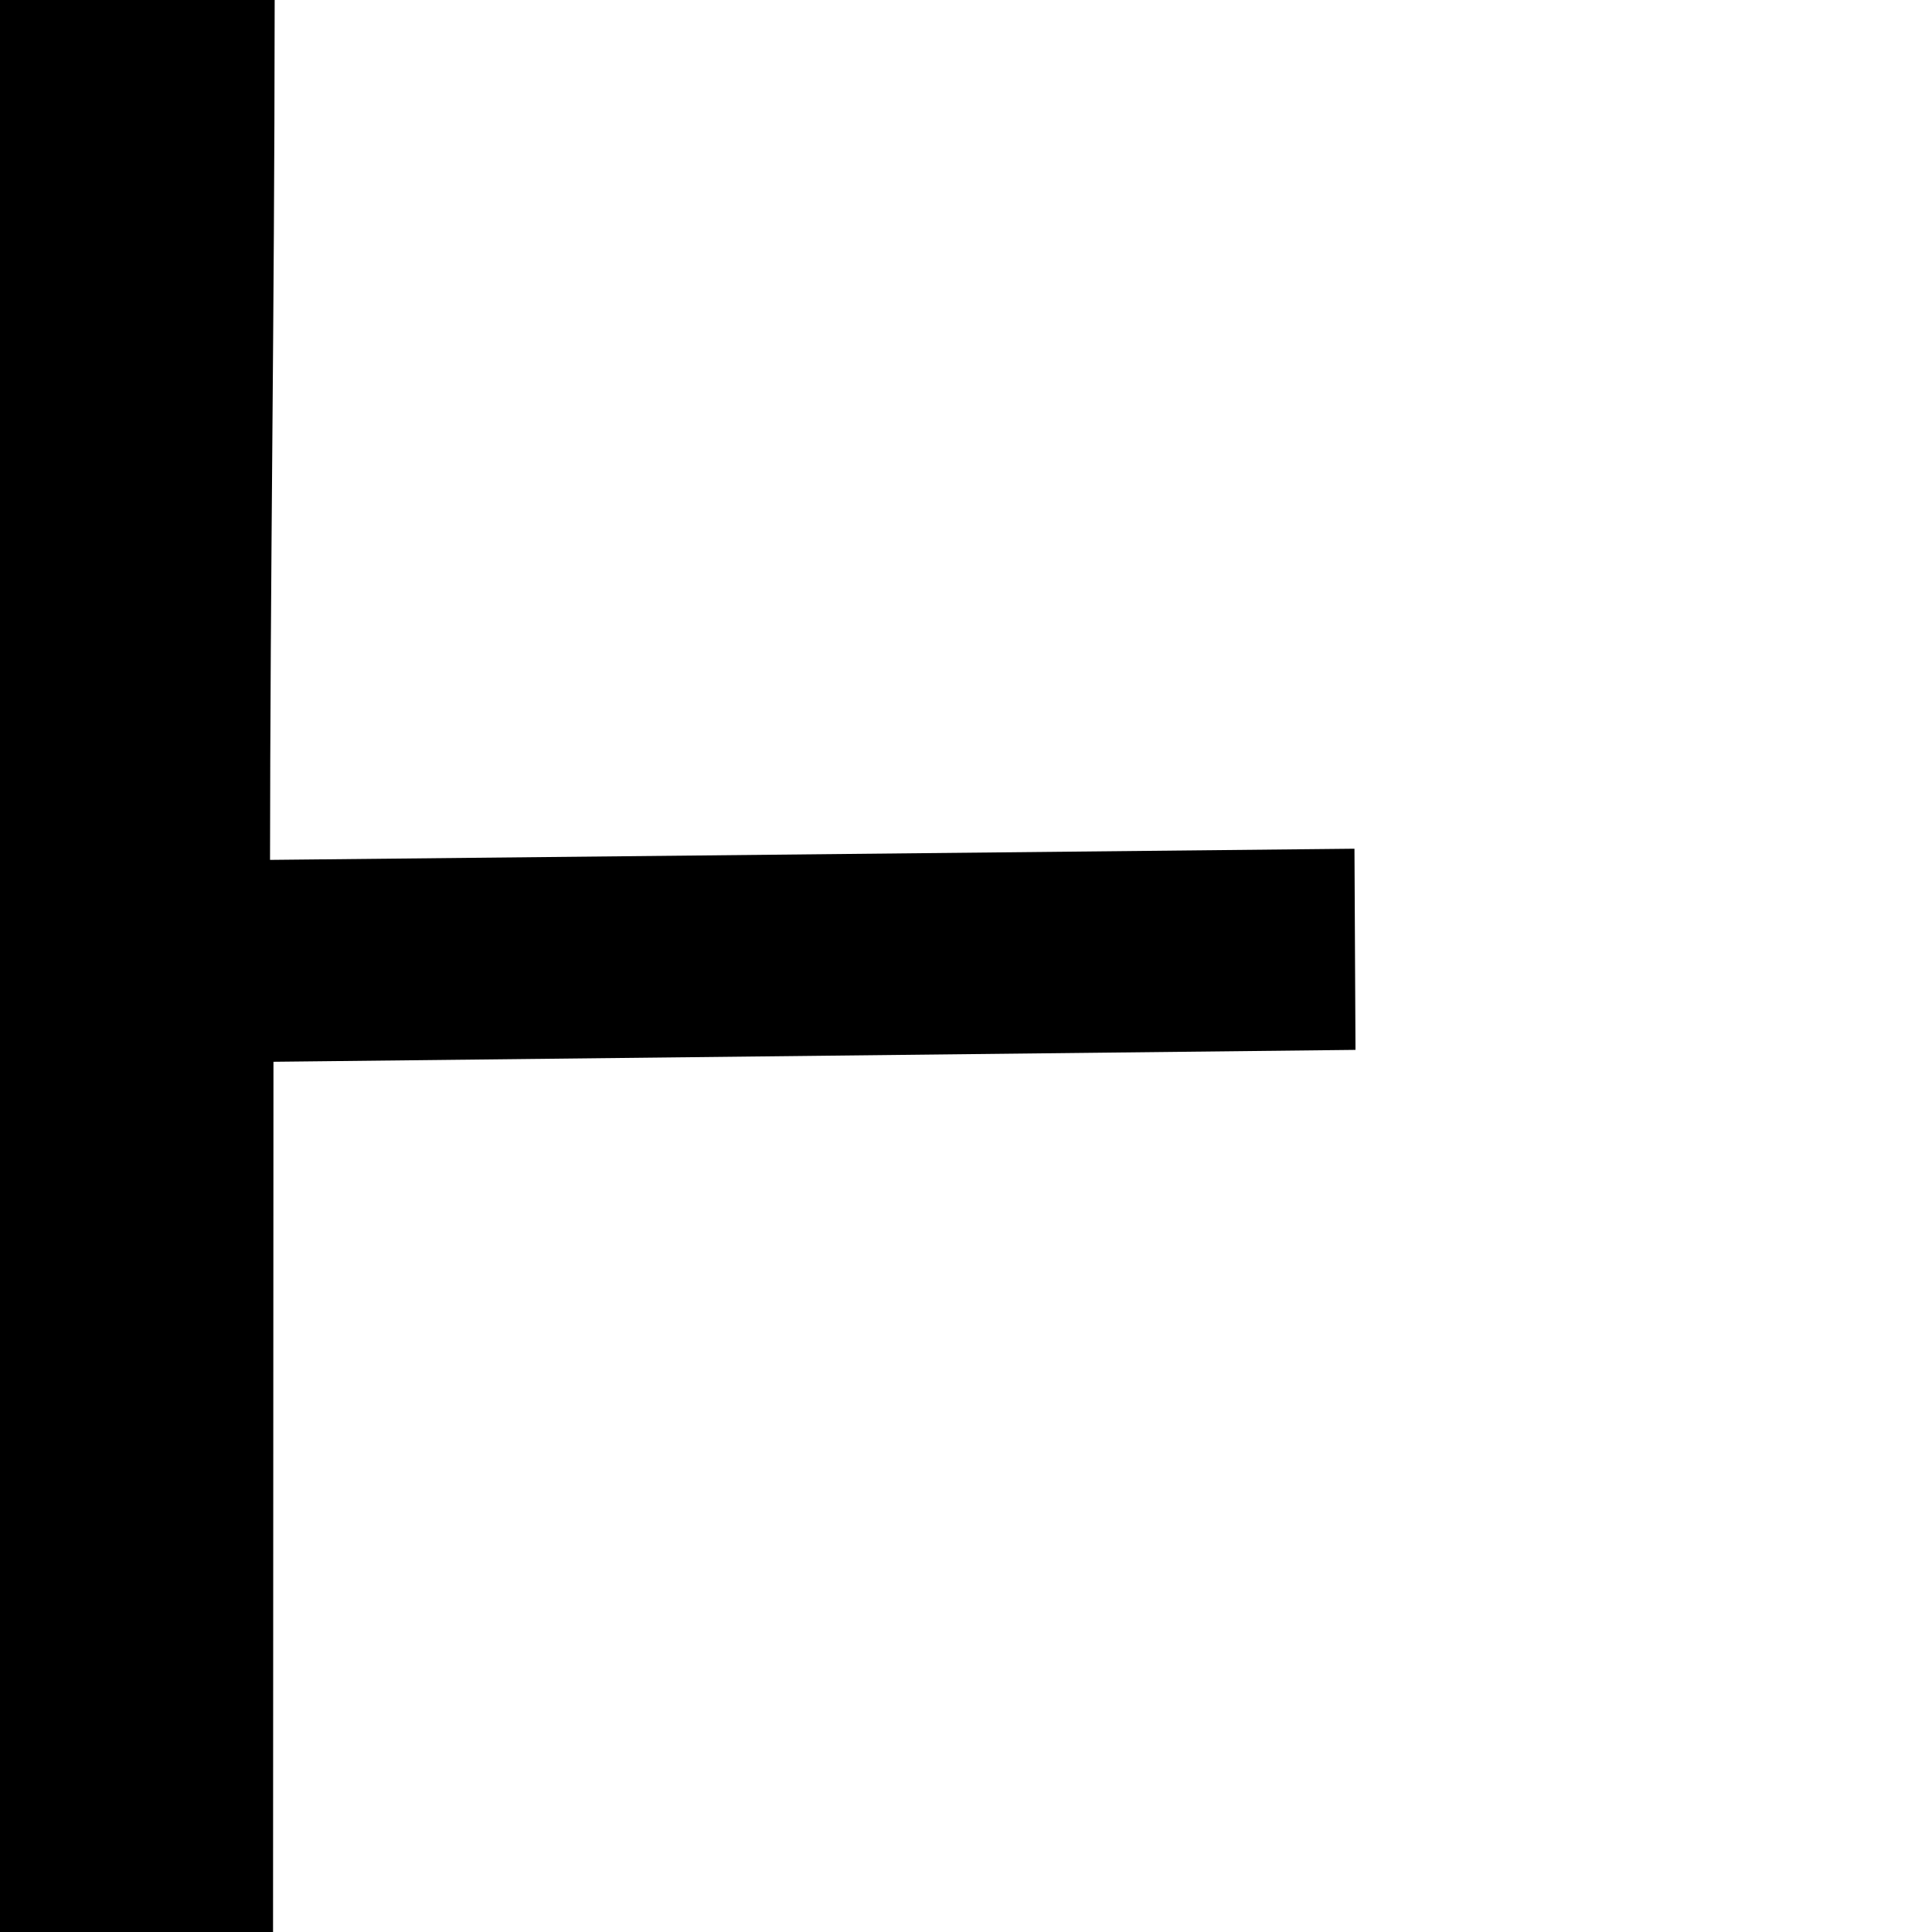
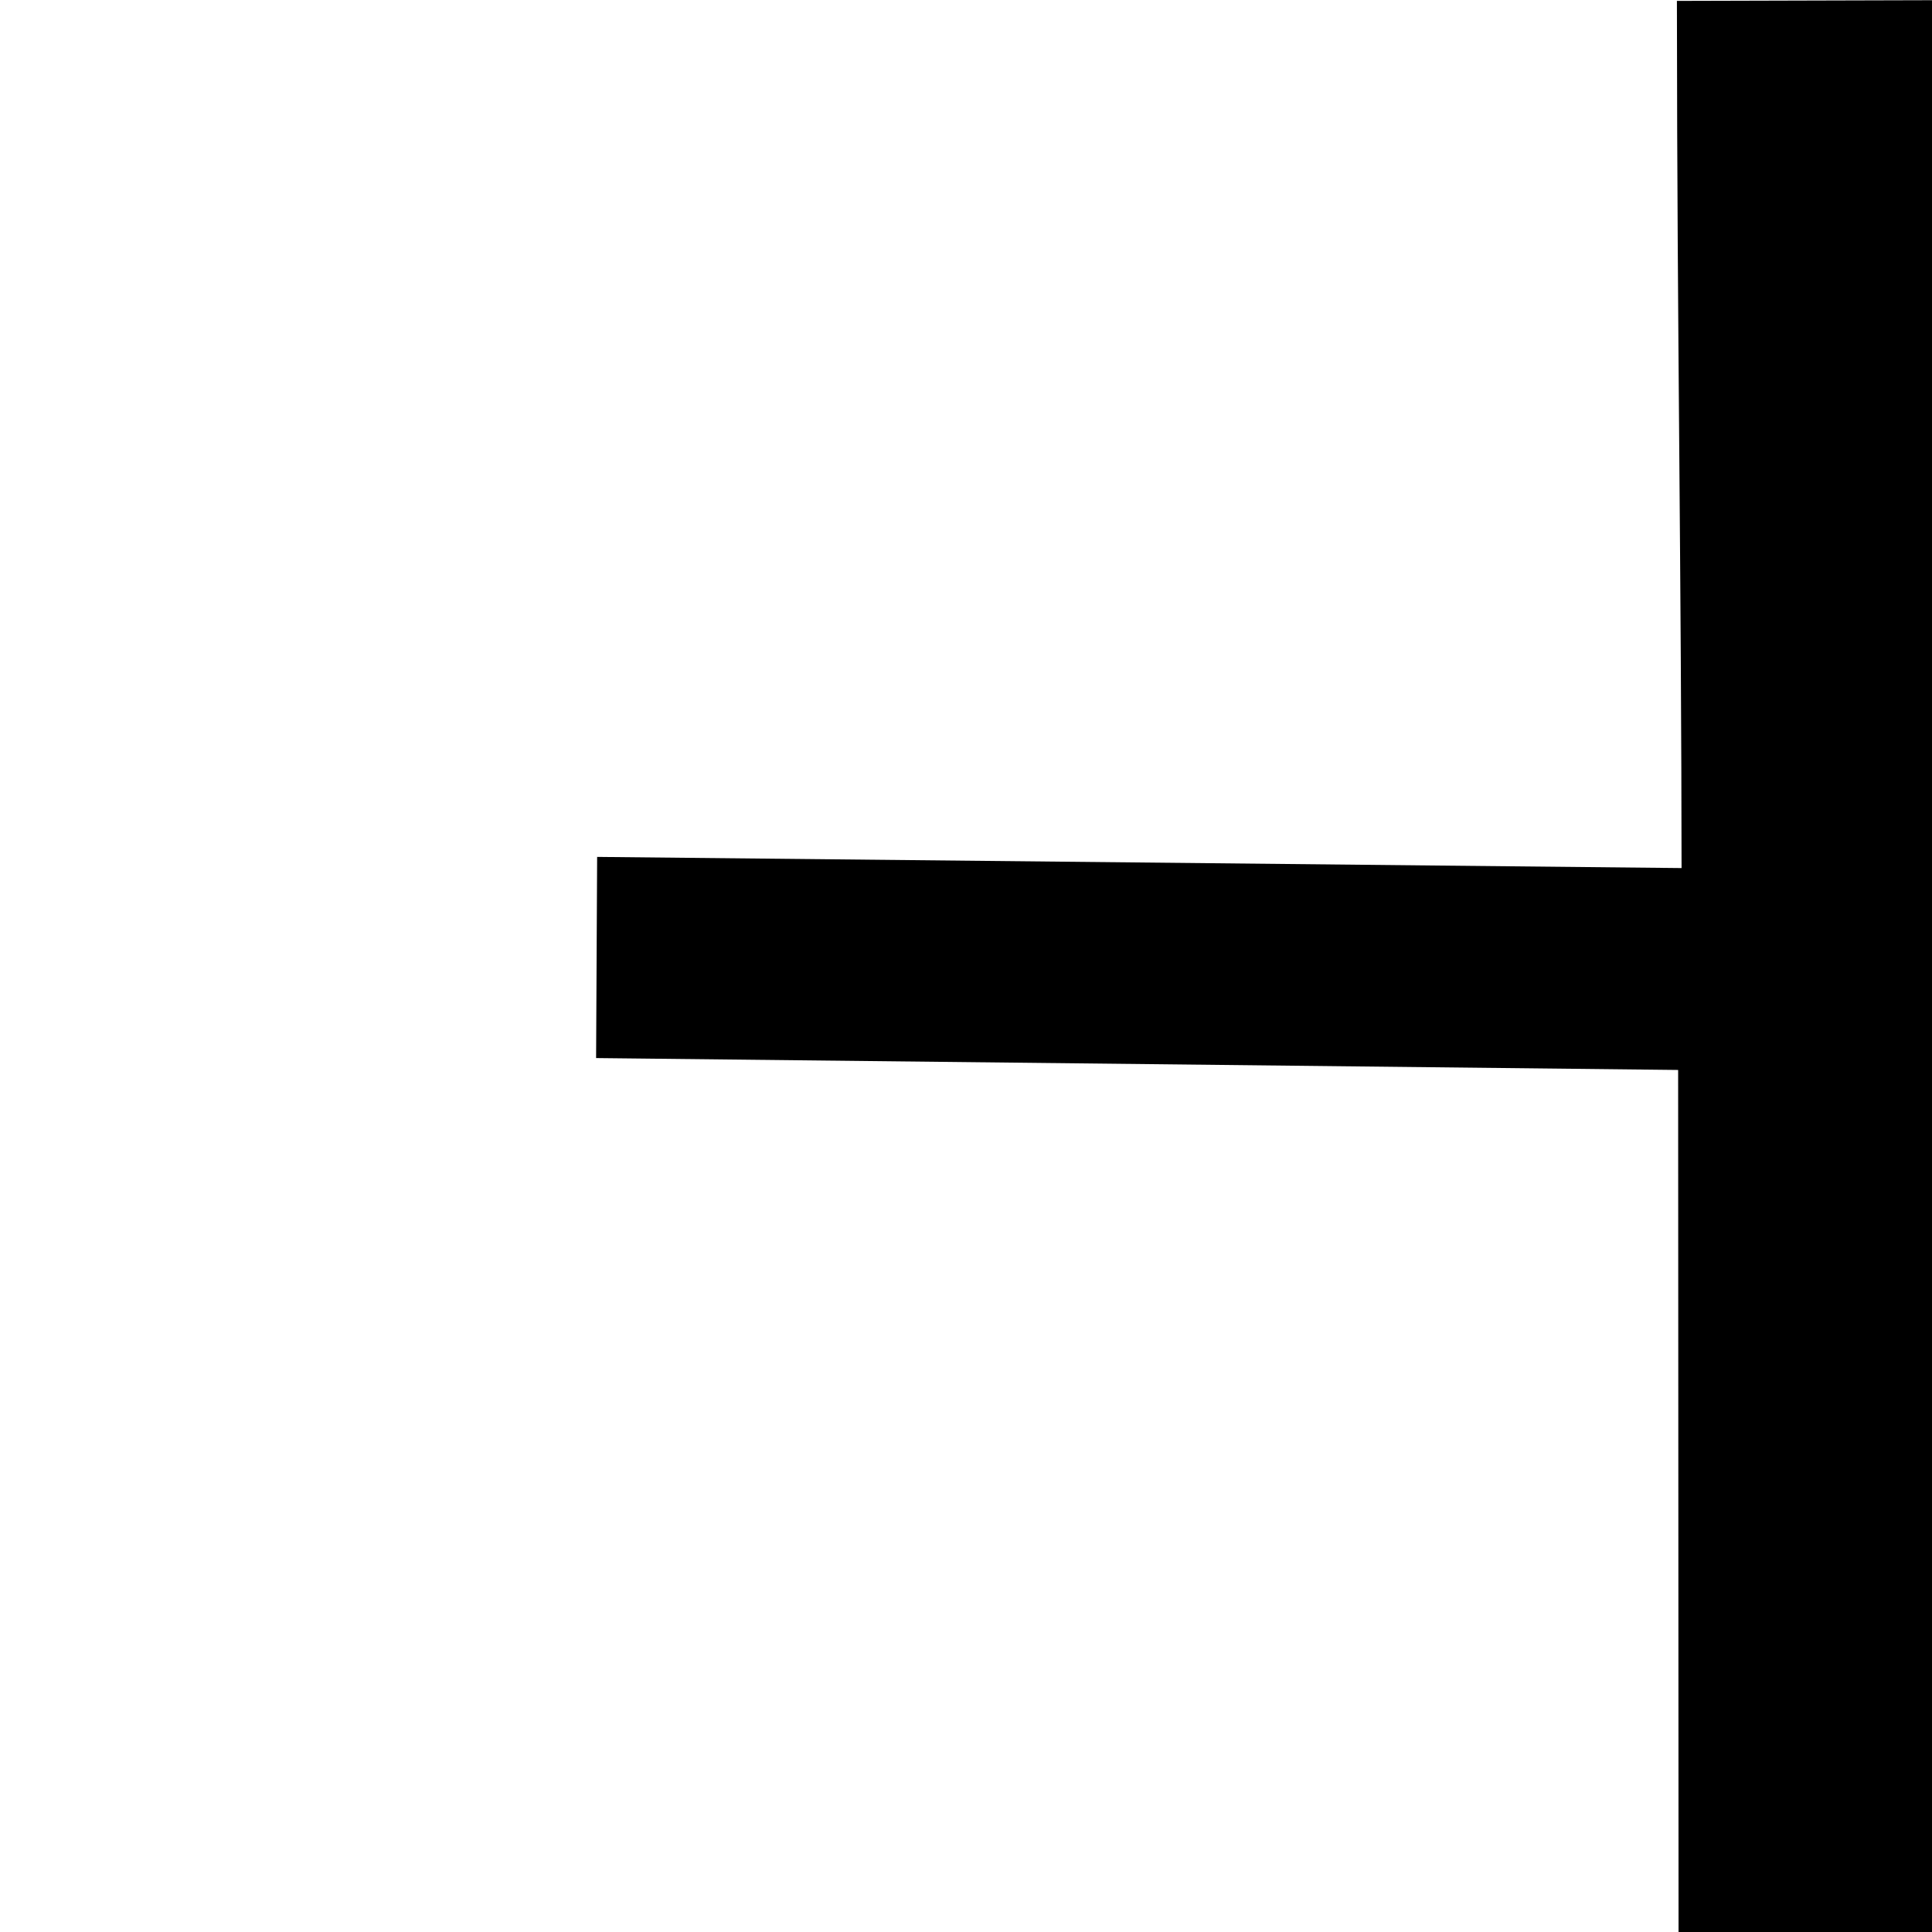
<svg xmlns="http://www.w3.org/2000/svg" version="1.1" width="64" height="64" id="svg2985">
  <defs id="defs2987" />
-   <g id="layer1">
+   <g id="layer1" transform="matrix(-1,0,0,1,64.64917,0.2711864)">
    <path d="M 0.439,0.235 0.182,63.818 8.545,63.636 8.559,34.678 44.4,34.284 44.371,28.62 8.444,28.99 c 0.009,-10.563 0.146,-18.169 0.155,-28.733 z" id="path3004" style="fill:#000000;fill-opacity:1;stroke:#000000;stroke-width:1px;stroke-linecap:butt;stroke-linejoin:miter;stroke-opacity:1" />
  </g>
</svg>
